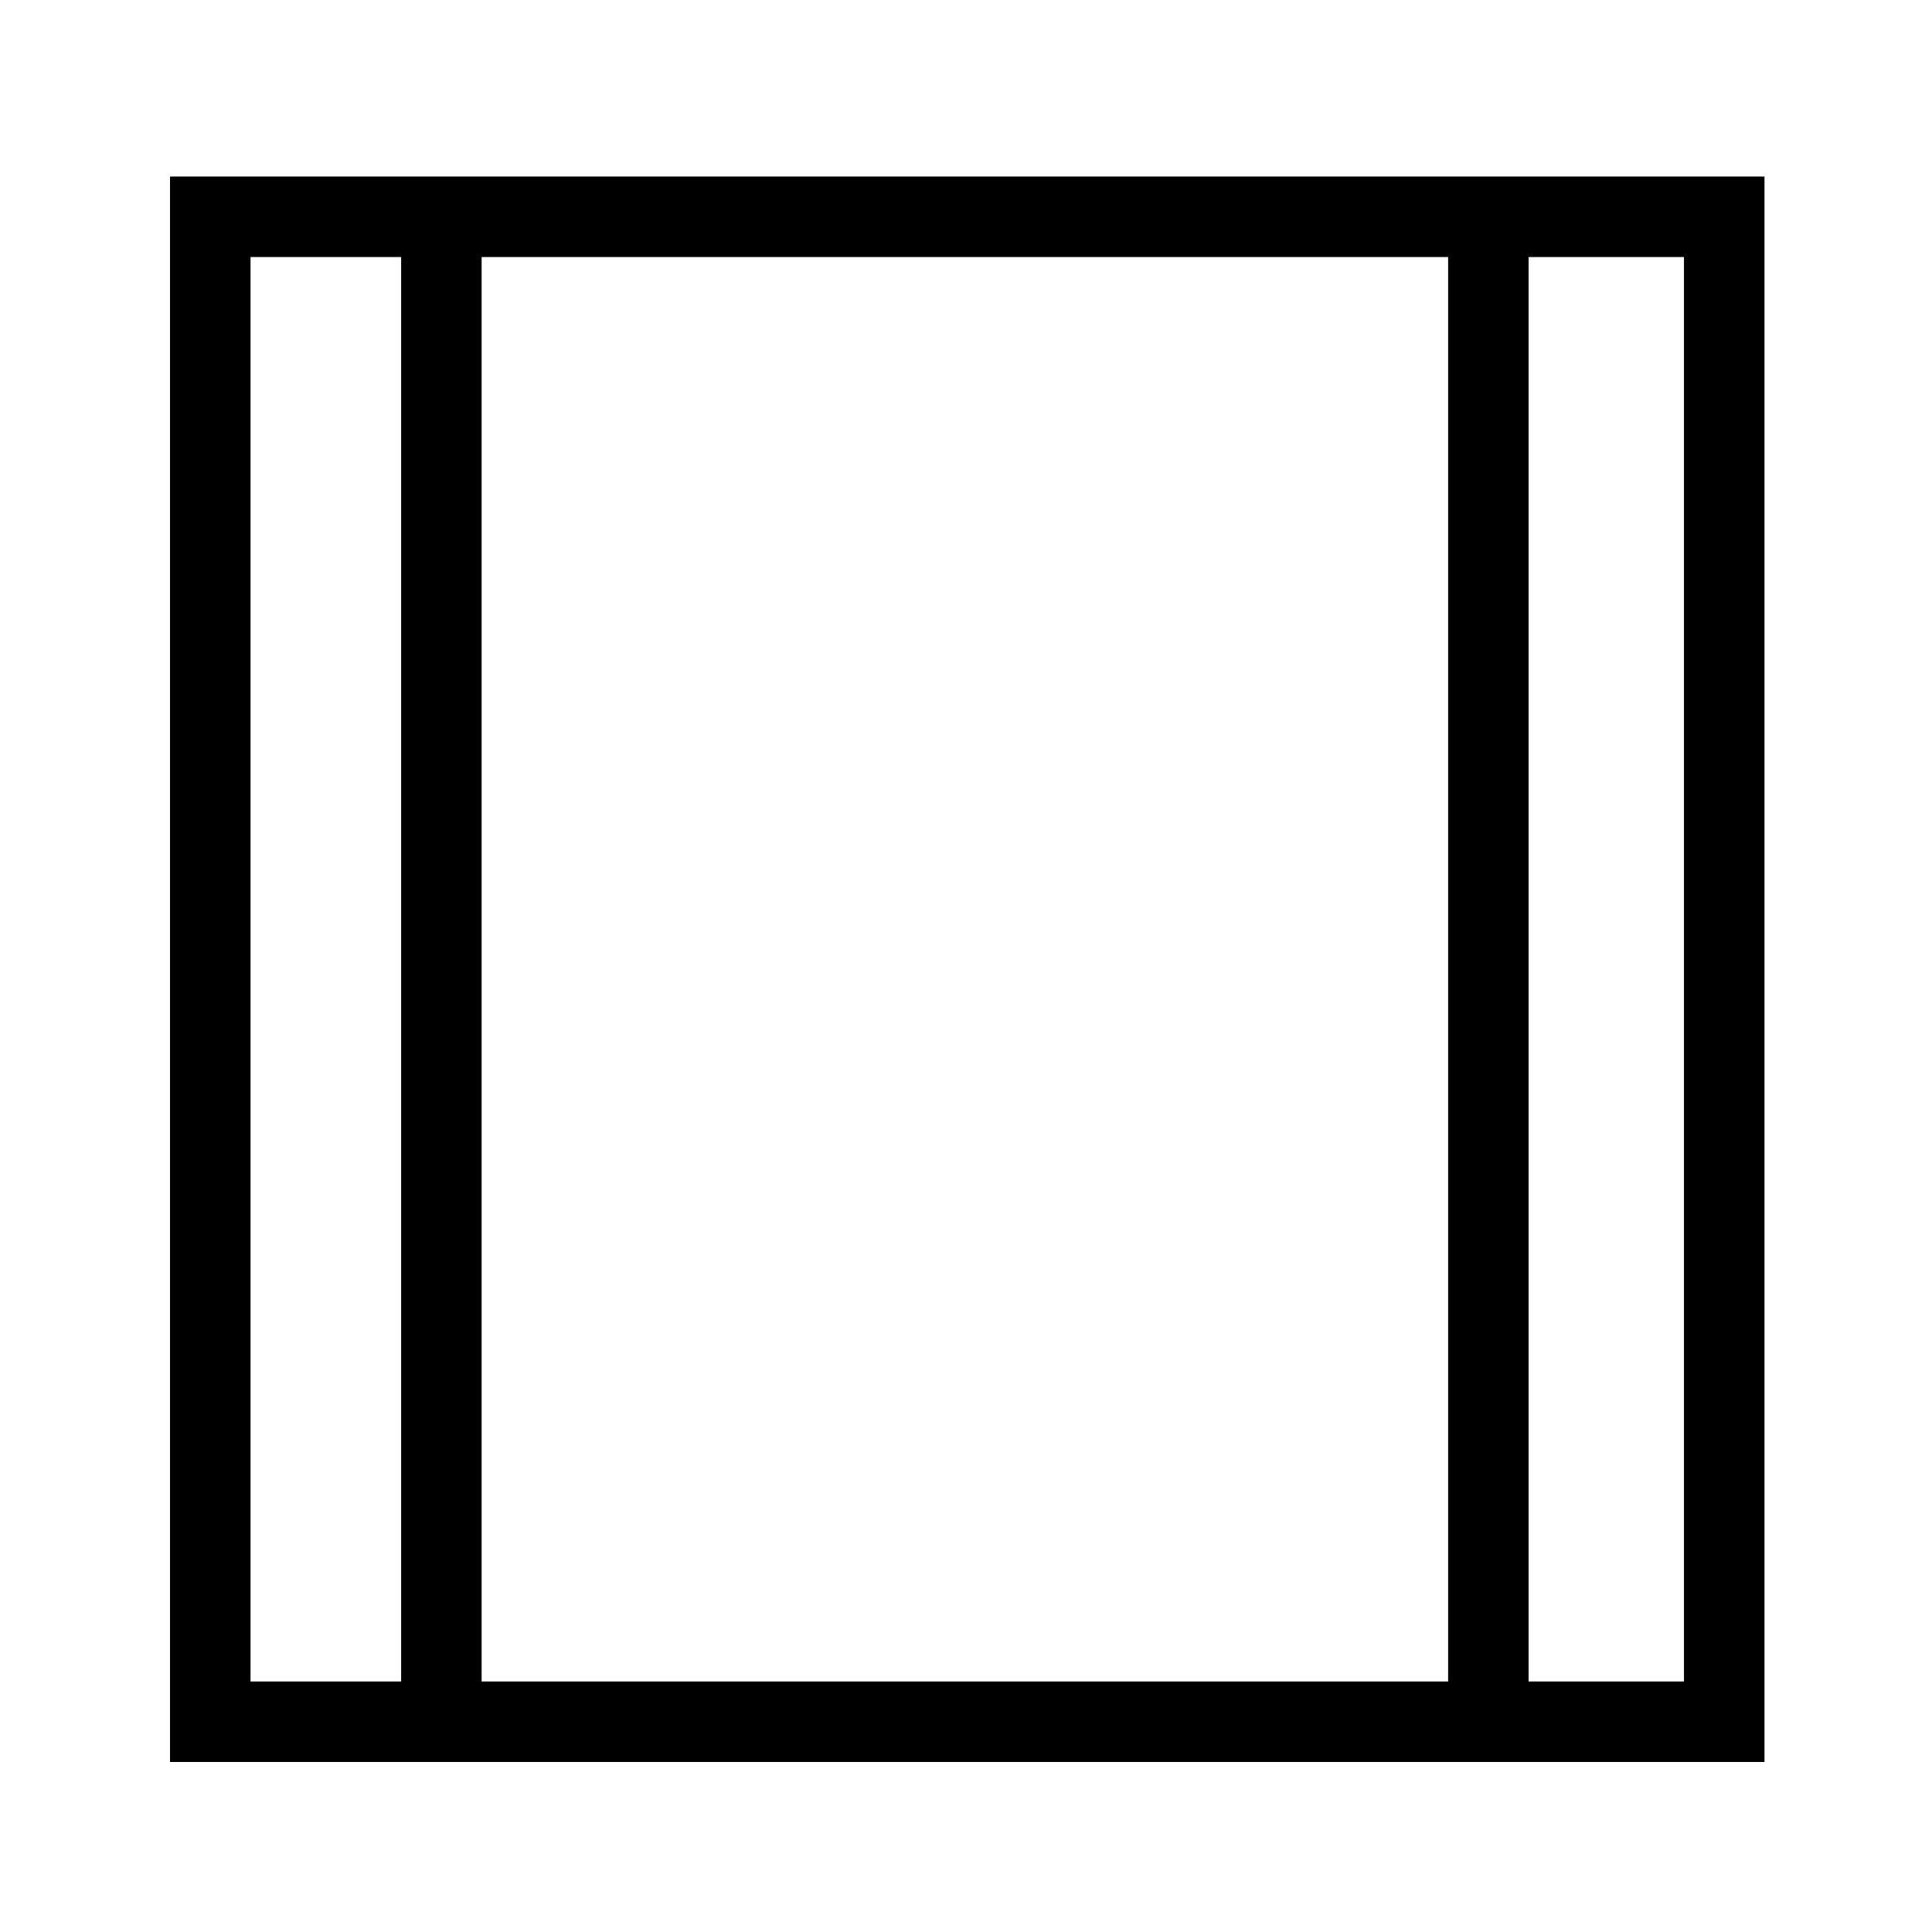
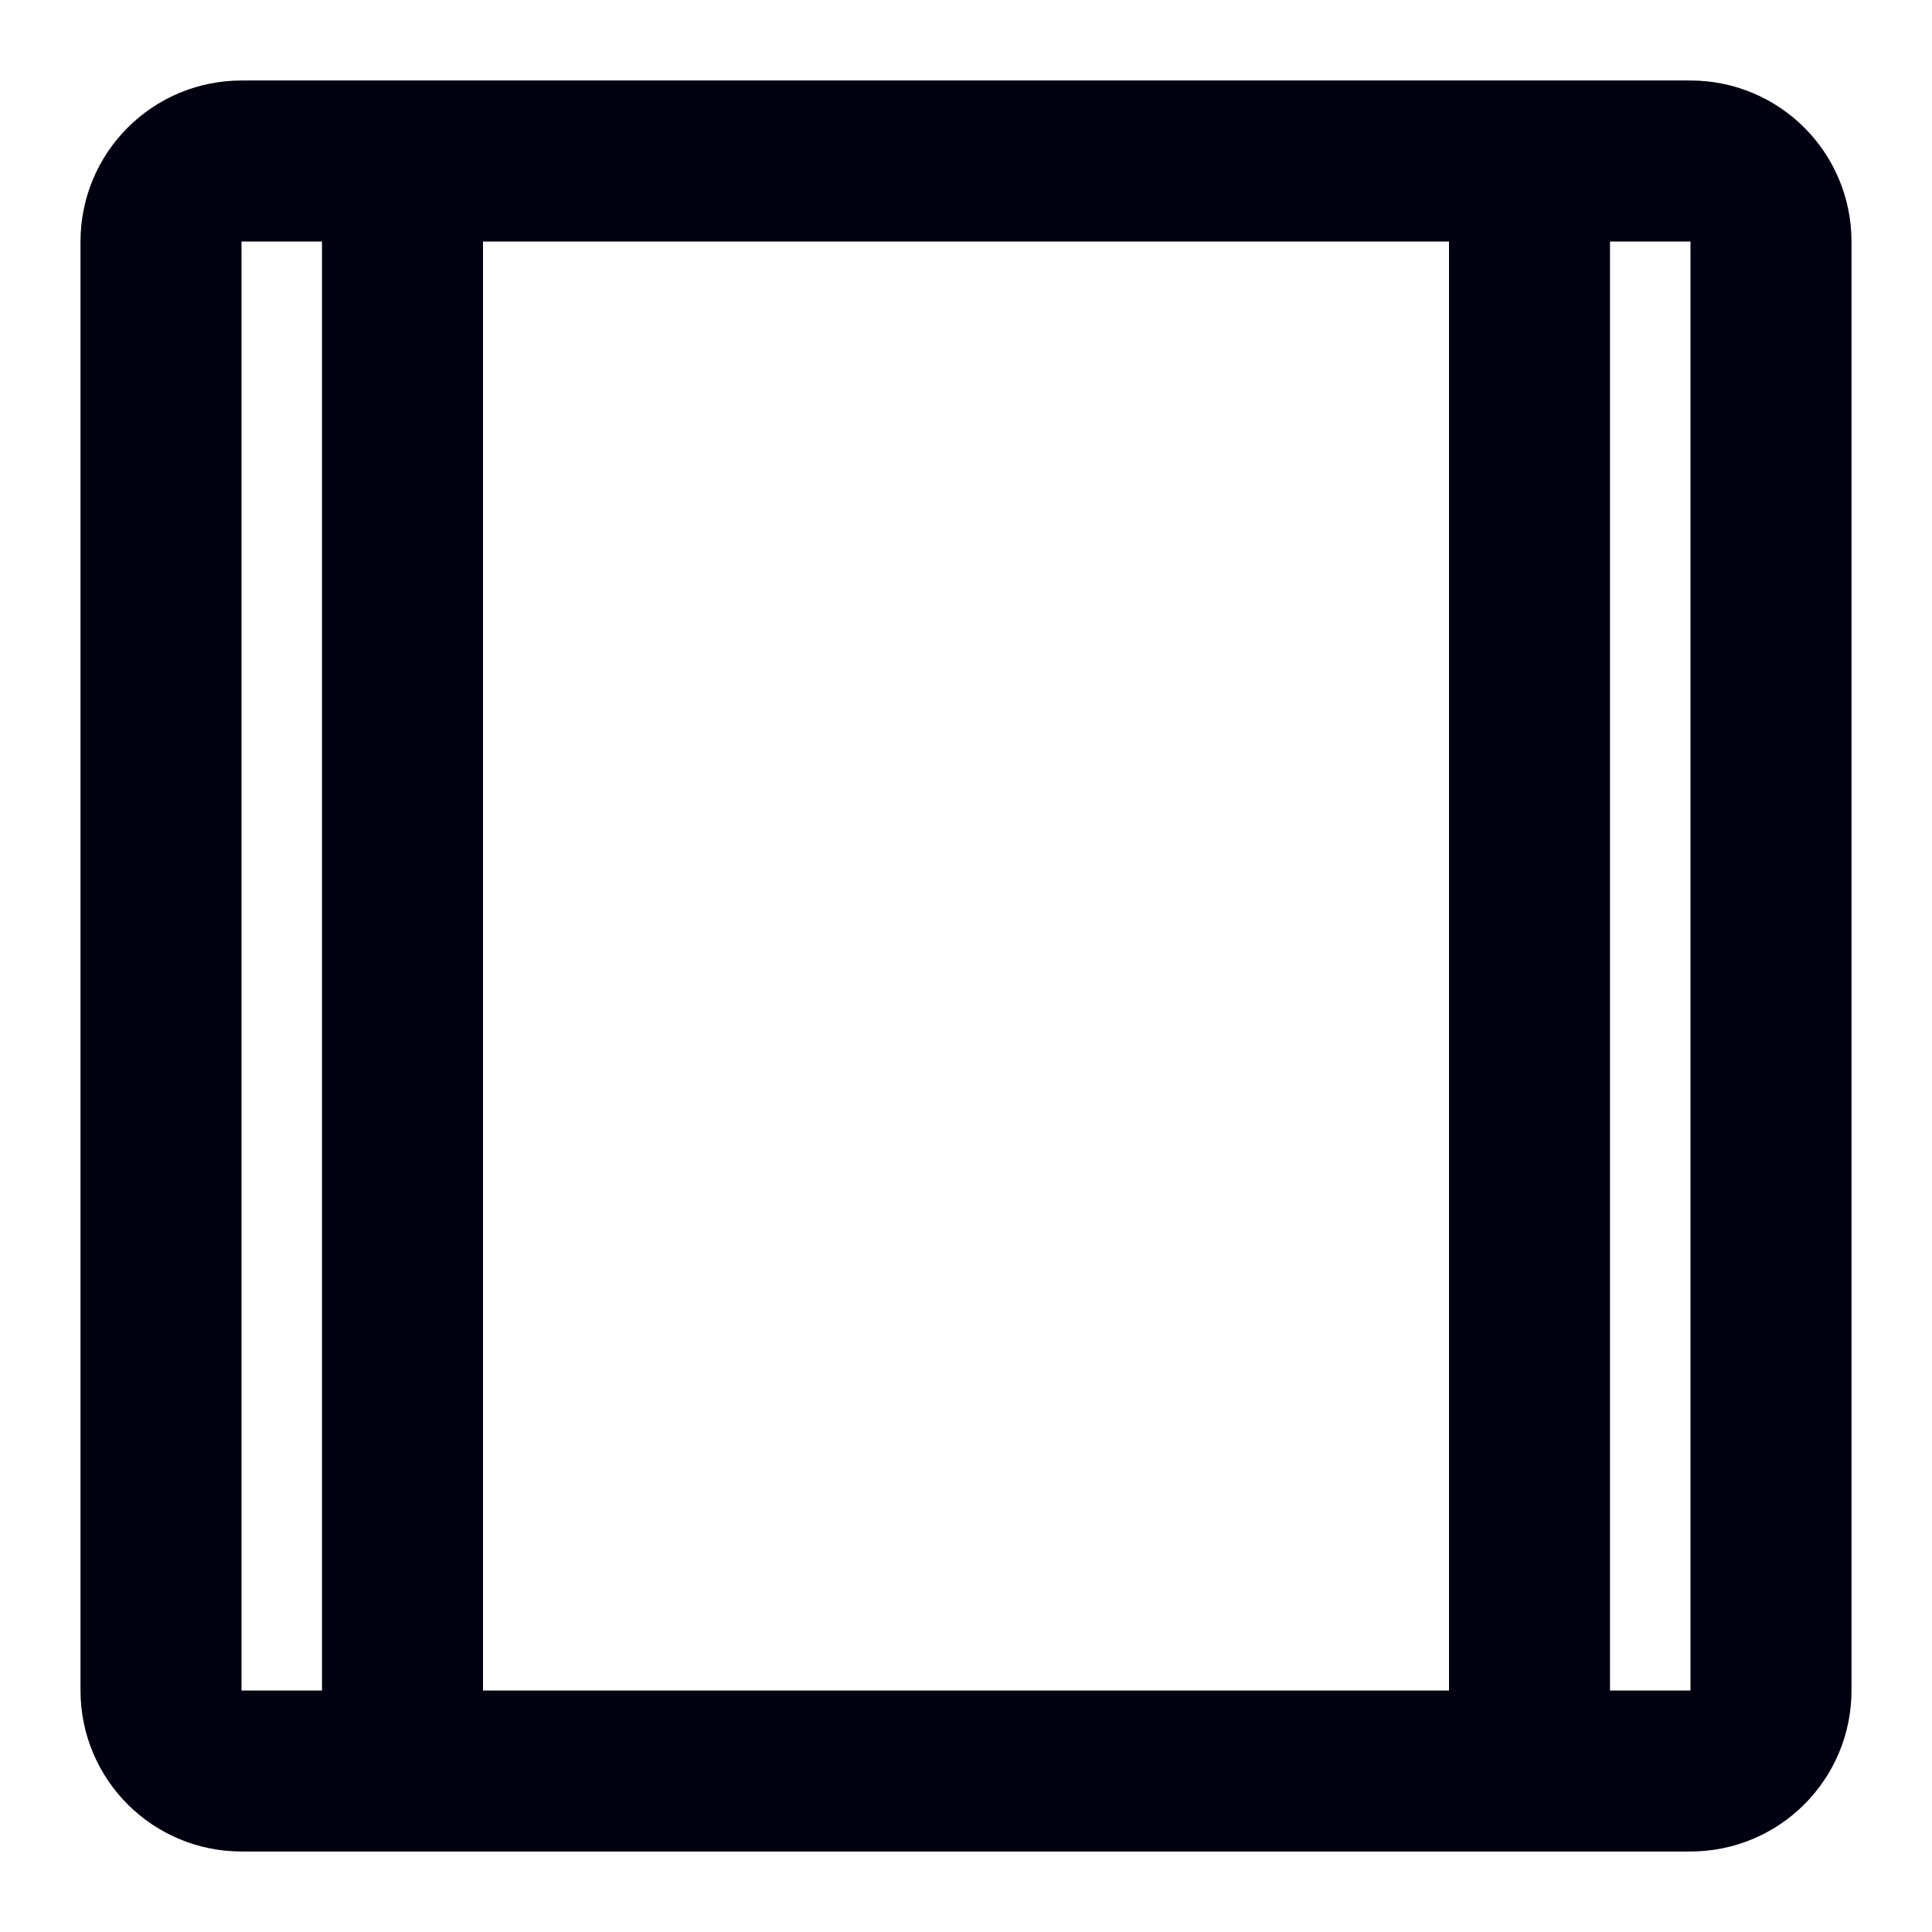
- <svg xmlns="http://www.w3.org/2000/svg" width="24" height="24">
+ <svg xmlns="http://www.w3.org/2000/svg" version="1.1" width="24" height="24" viewBox="0 0 24 24">
  <g>
-     <path fill-opacity="0" fill="#000000" stroke="#000000" stroke-dasharray="null" stroke-linejoin="null" stroke-linecap="null" d="m2.612,2.693l18.807,0l0,18.695l-18.807,0l0,-18.695z" id="svg_1" />
-     <line fill="none" stroke="#000000" stroke-dasharray="null" stroke-linejoin="null" stroke-linecap="null" x1="5.483" y1="2.816" x2="5.483" y2="21.455" id="svg_3" />
-     <line fill="none" stroke="#000000" stroke-dasharray="null" stroke-linejoin="null" stroke-linecap="null" x1="18.489" y1="3.03" x2="18.489" y2="21.67" id="svg_4" />
+     <rect fill="none" stroke="#000010" stroke-width="2" x="2" y="2" rx="1" ry="1" width="20" height="20" />
+     <line fill="none" stroke="#000010" stroke-width="2" x1="5" y1="2" x2="5" y2="22" />
+     <line fill="none" stroke="#000010" stroke-width="2" x1="19" y1="2" x2="19" y2="22" />
  </g>
</svg>
